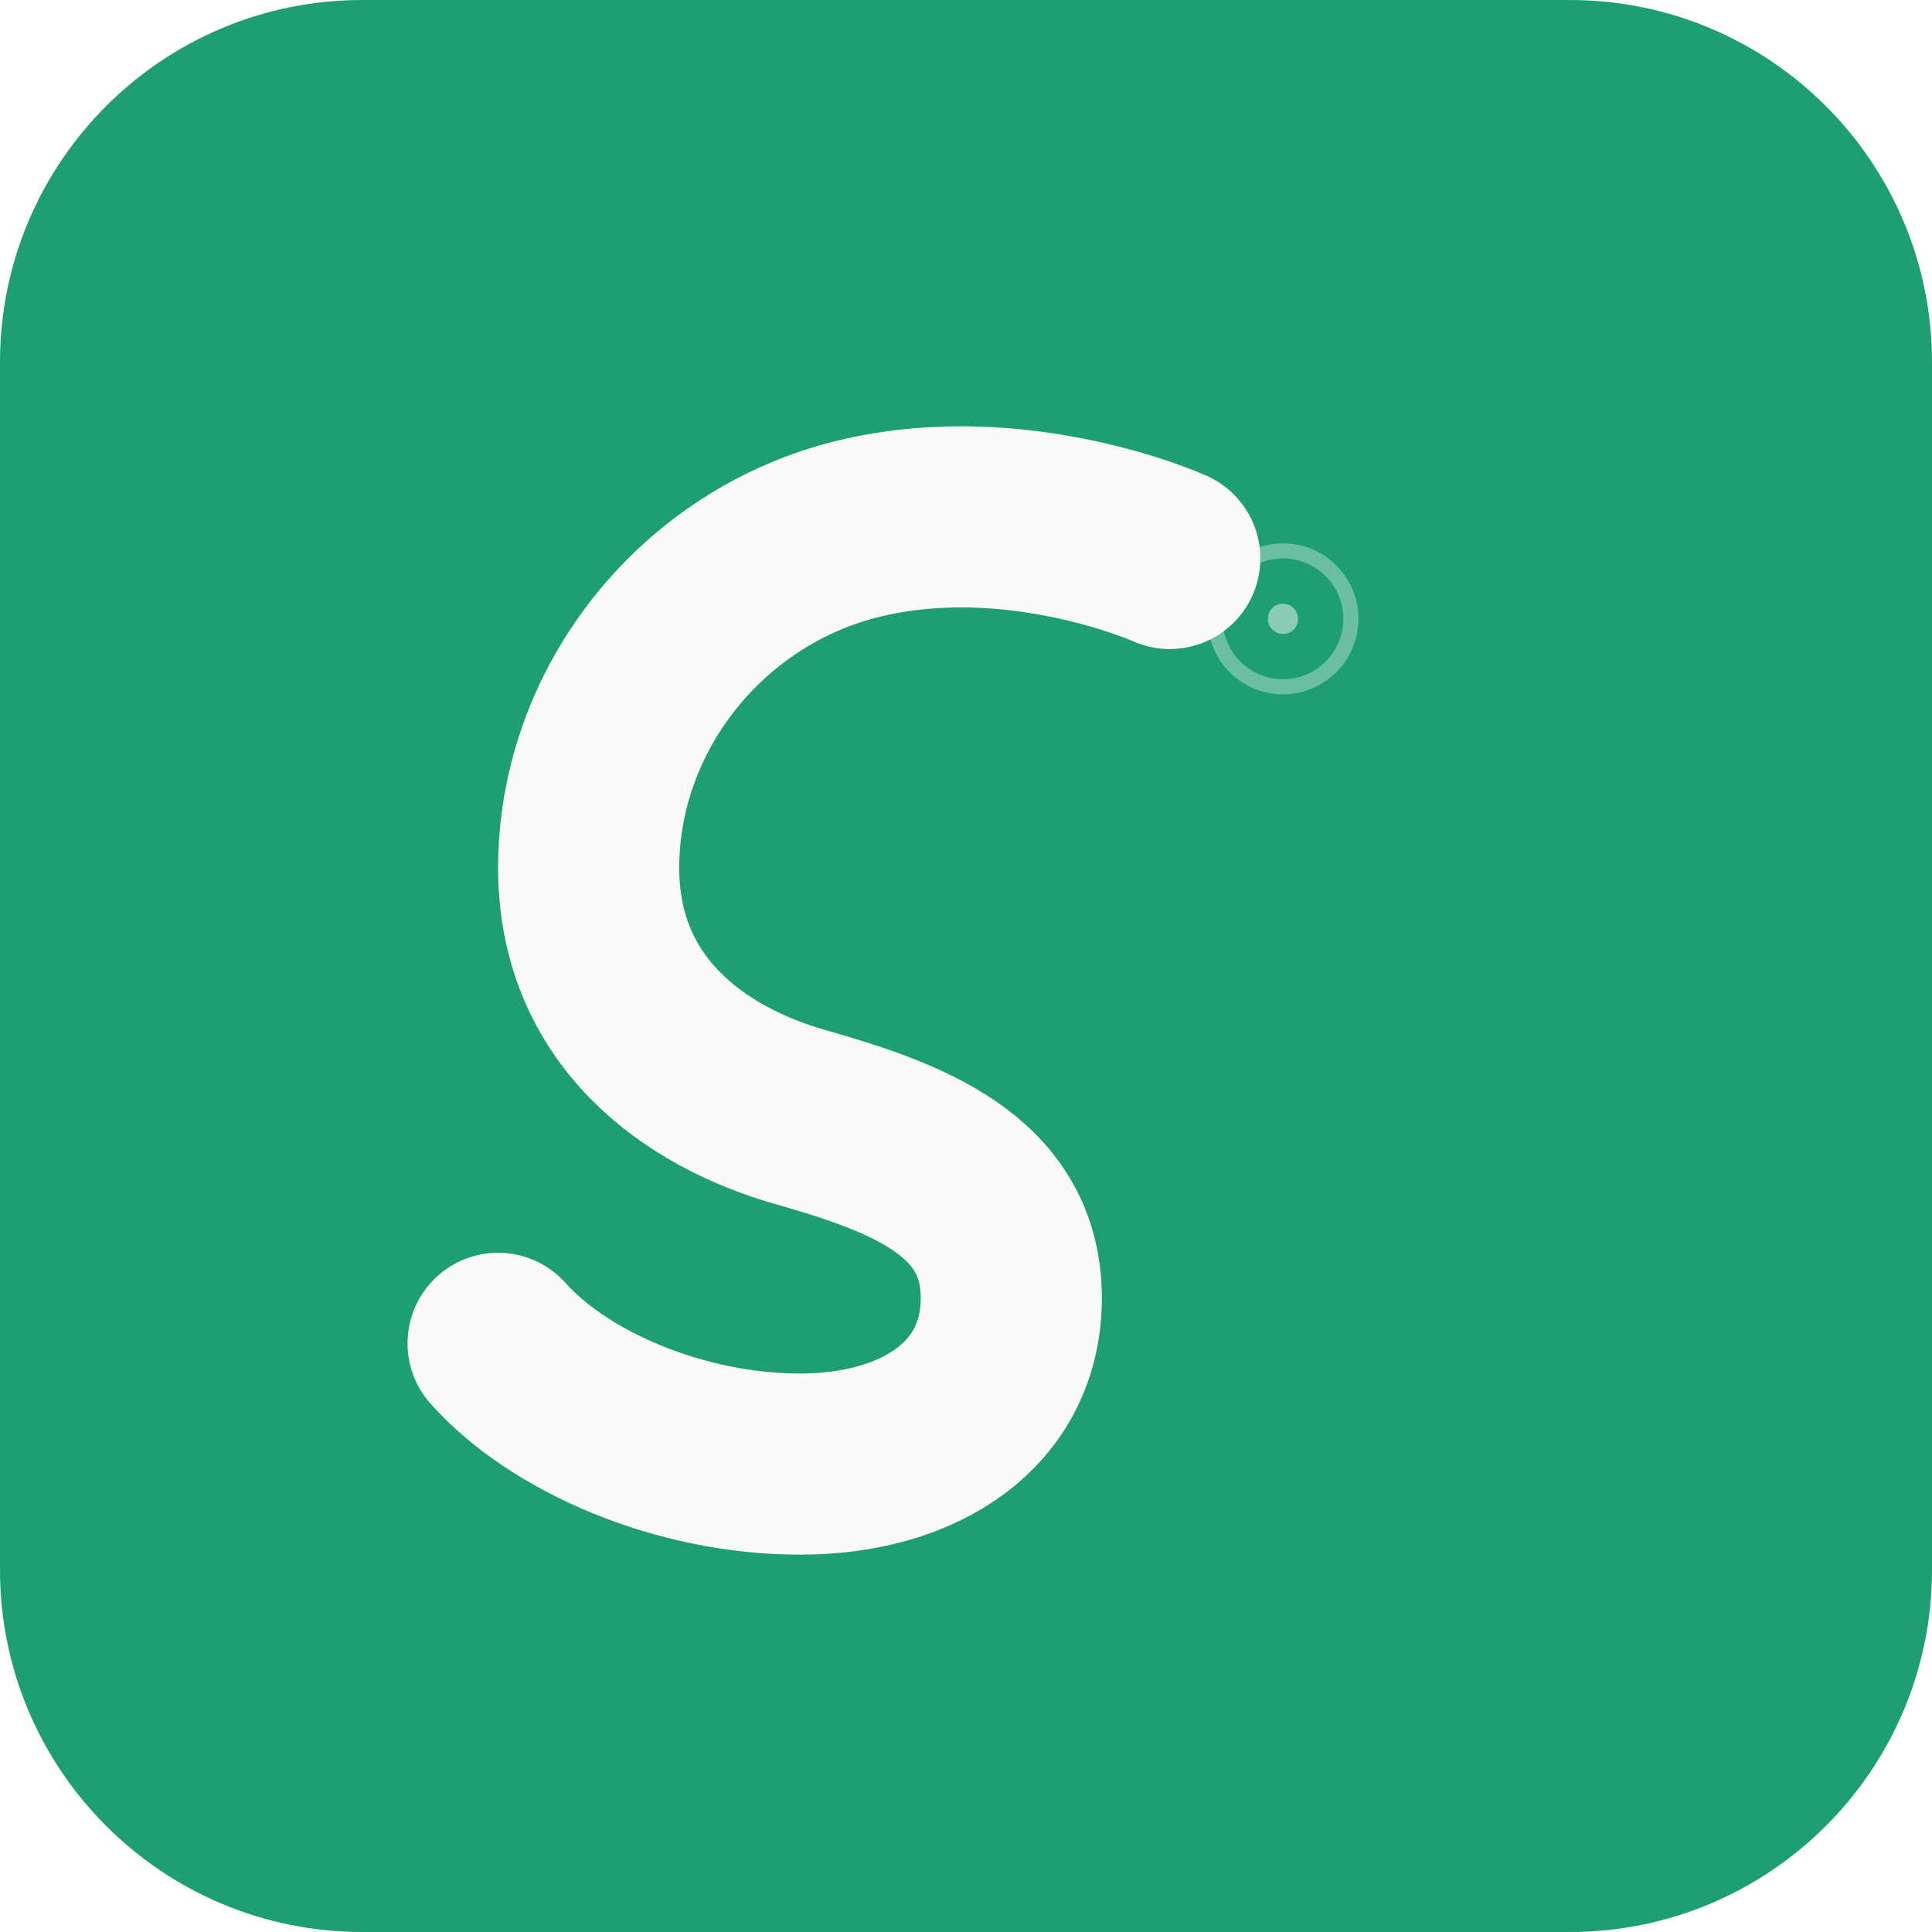
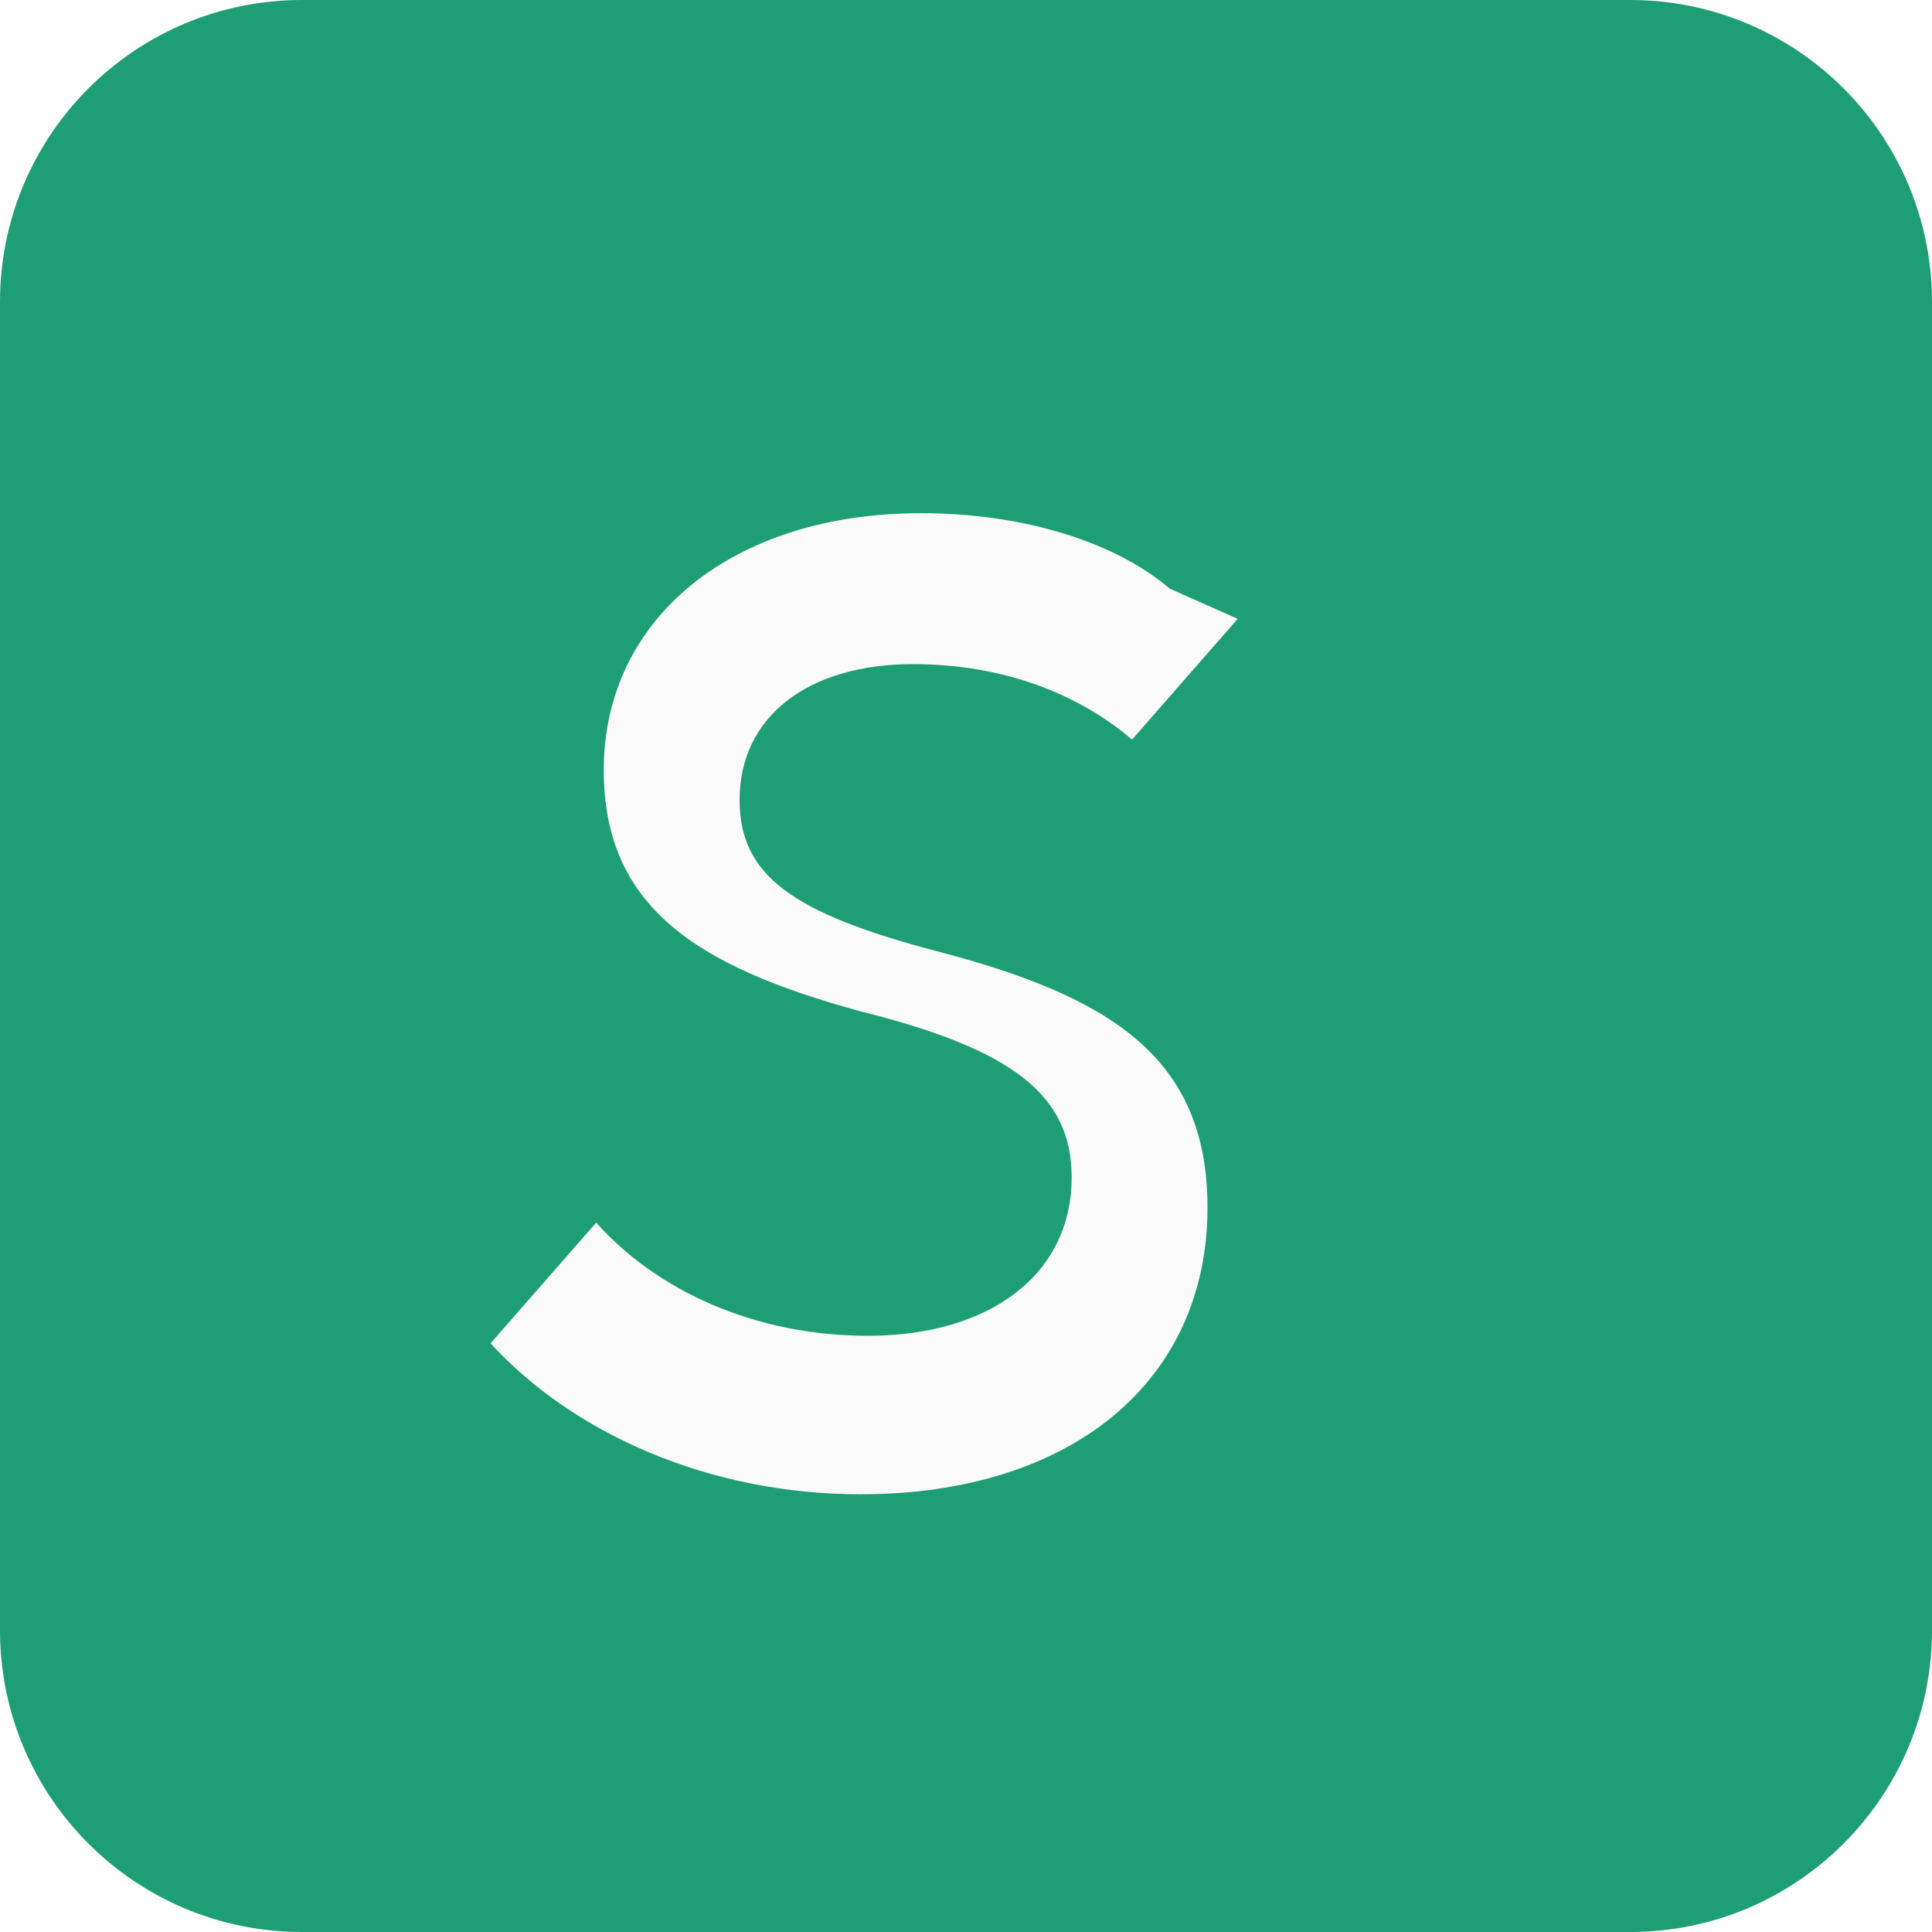
<svg xmlns="http://www.w3.org/2000/svg" viewBox="0 0 512 512">
-   <rect width="512" height="512" rx="96" fill="#1D9E75" />
-   <path d="M310 148c0 0-40-18-82-8s-72 48-72 90c0 38 28 58 56 66s56 18 56 48c0 28-24 44-56 44s-64-14-80-32" fill="none" stroke="#fafafa" stroke-width="48" stroke-linecap="round" stroke-linejoin="round" />
-   <circle cx="340" cy="164" r="18" fill="none" stroke="#fafafa" stroke-width="4" opacity="0.35" />
-   <circle cx="340" cy="164" r="4" fill="#fafafa" opacity="0.5" />
+   <rect width="512" height="512" rx="80" fill="#1D9E75" />
+   <path d="M310 156c-14-12-38-20-66-20c-50 0-84 28-84 68c0 36 24 52 68 64c40 10 56 22 56 44c0 26-22 42-54 42c-30 0-56-12-72-30l-28 32c22 24 58 40 98 40c56 0 92-30 92-76c0-40-26-56-72-68c-38-10-52-20-52-40c0-22 18-36 46-36c24 0 44 8 58 20l28-32z" fill="#fafafa" />
</svg>
